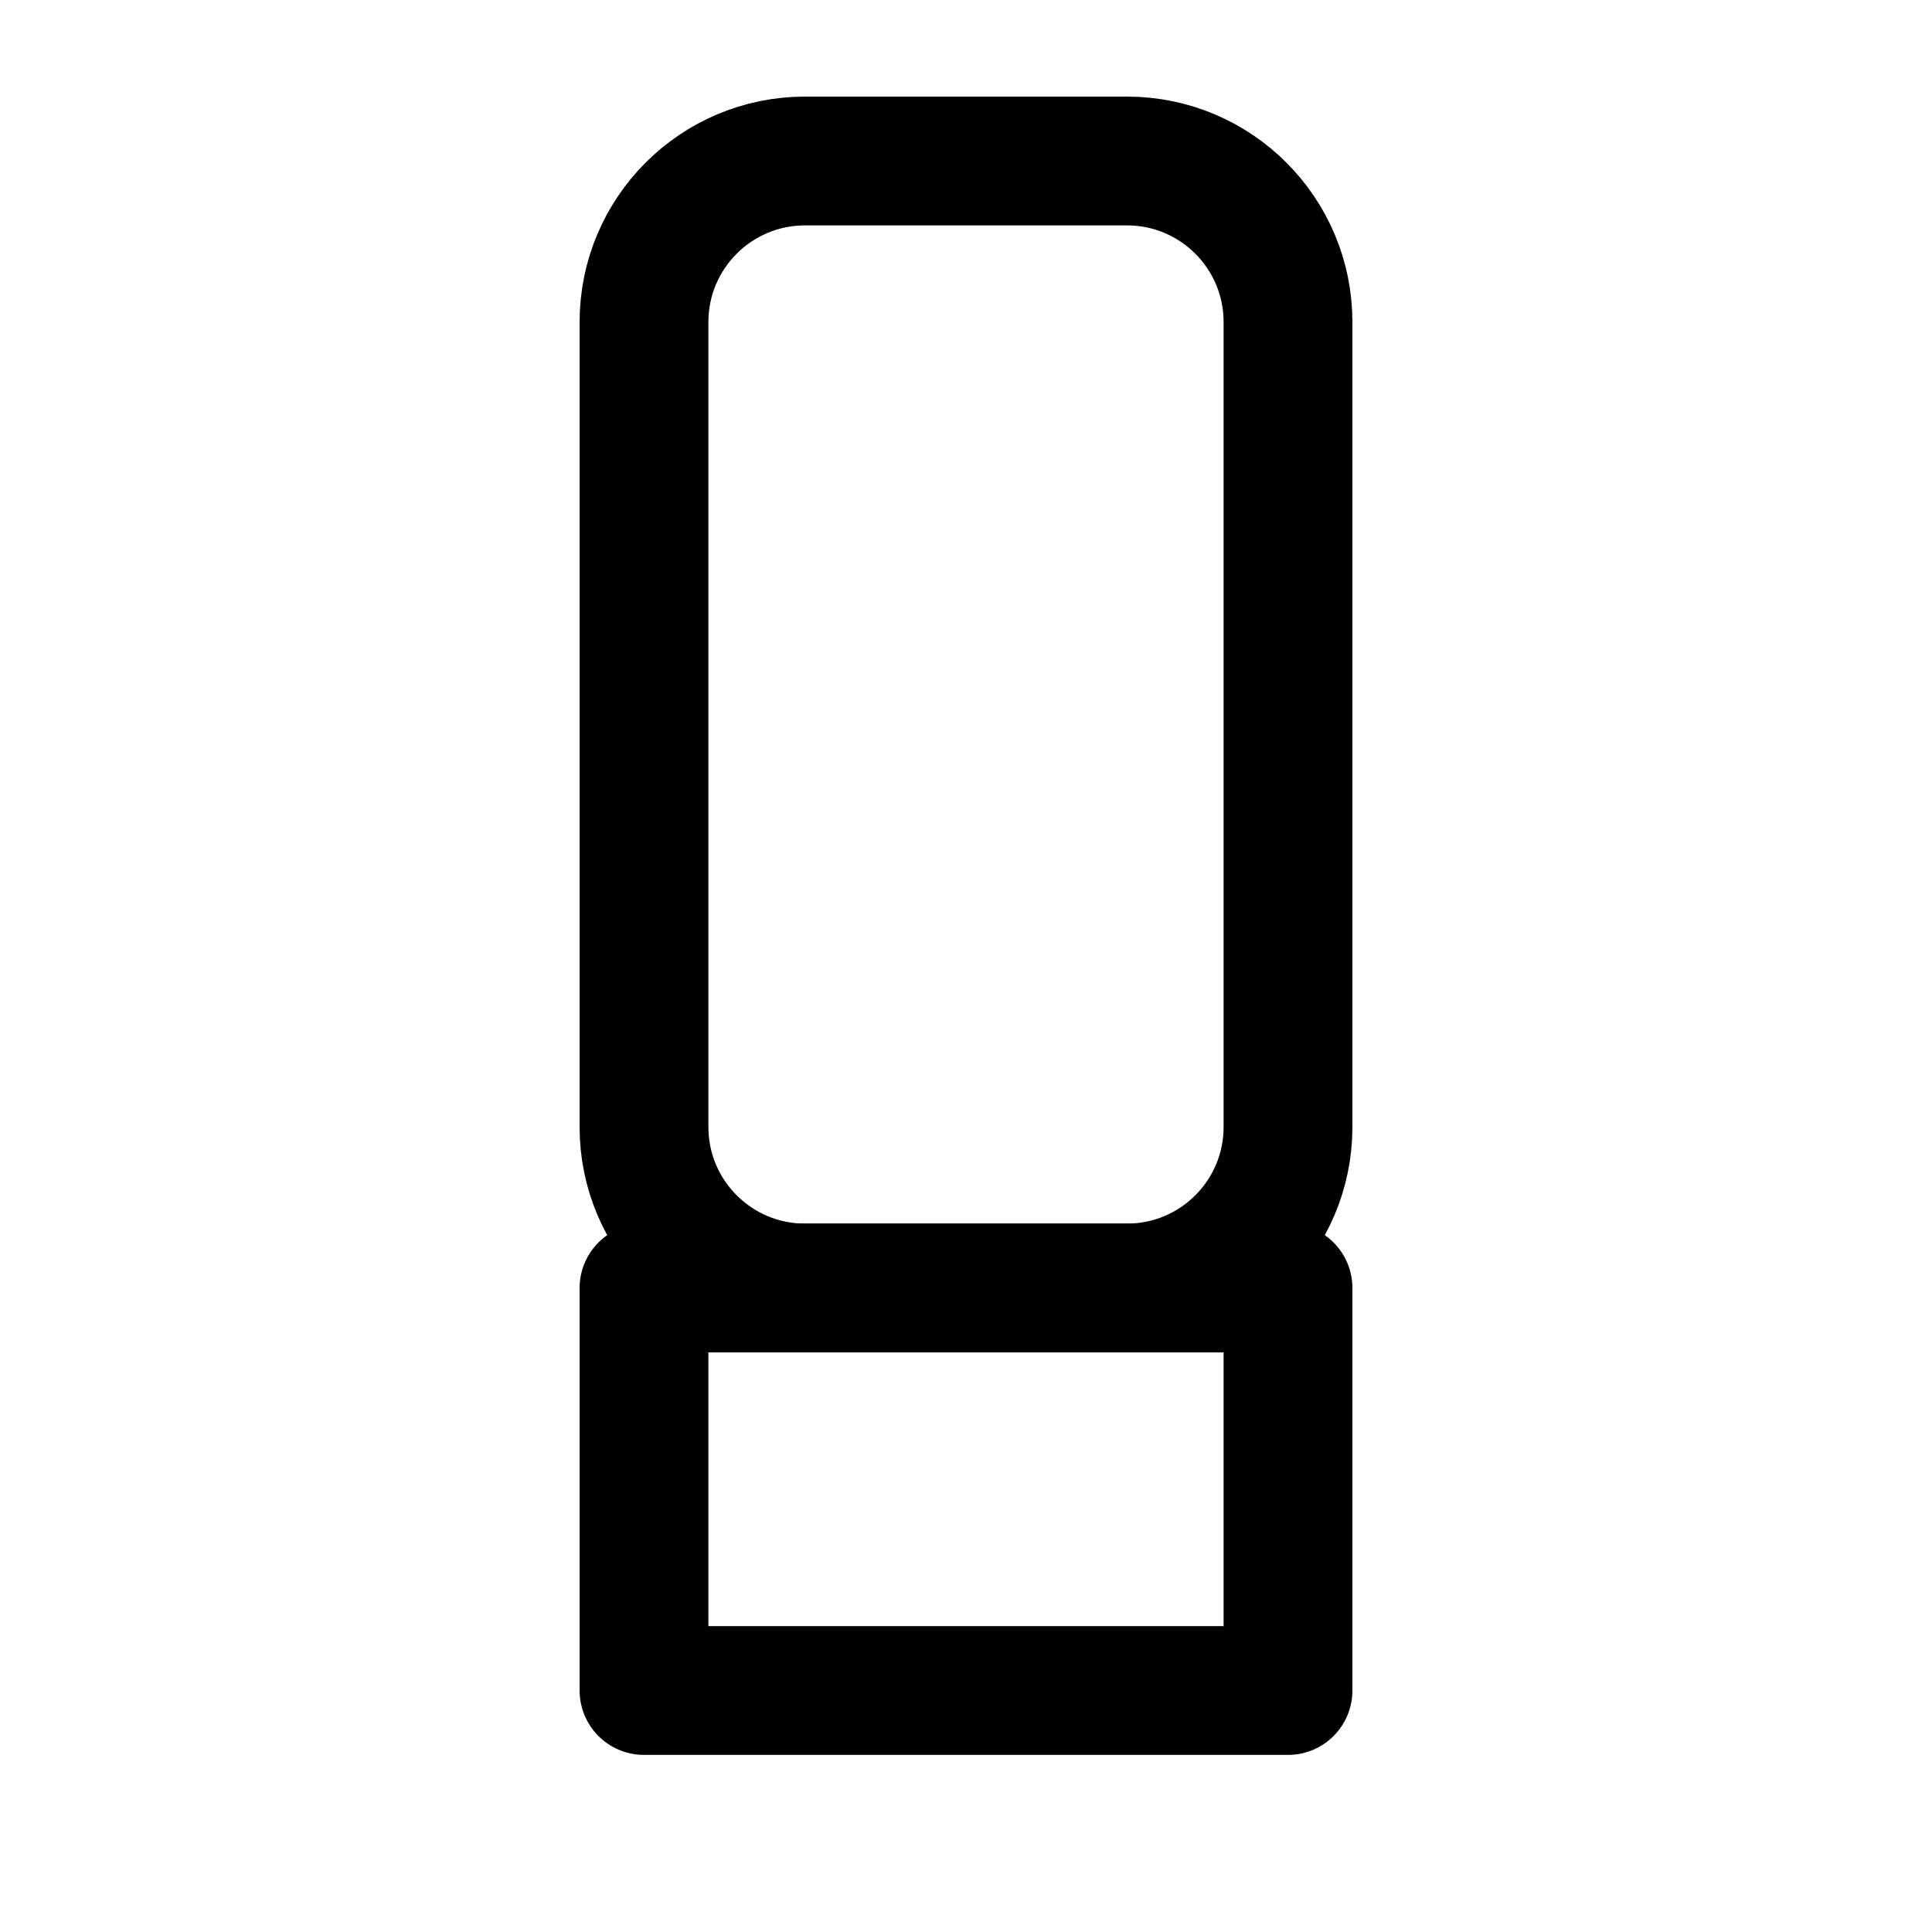
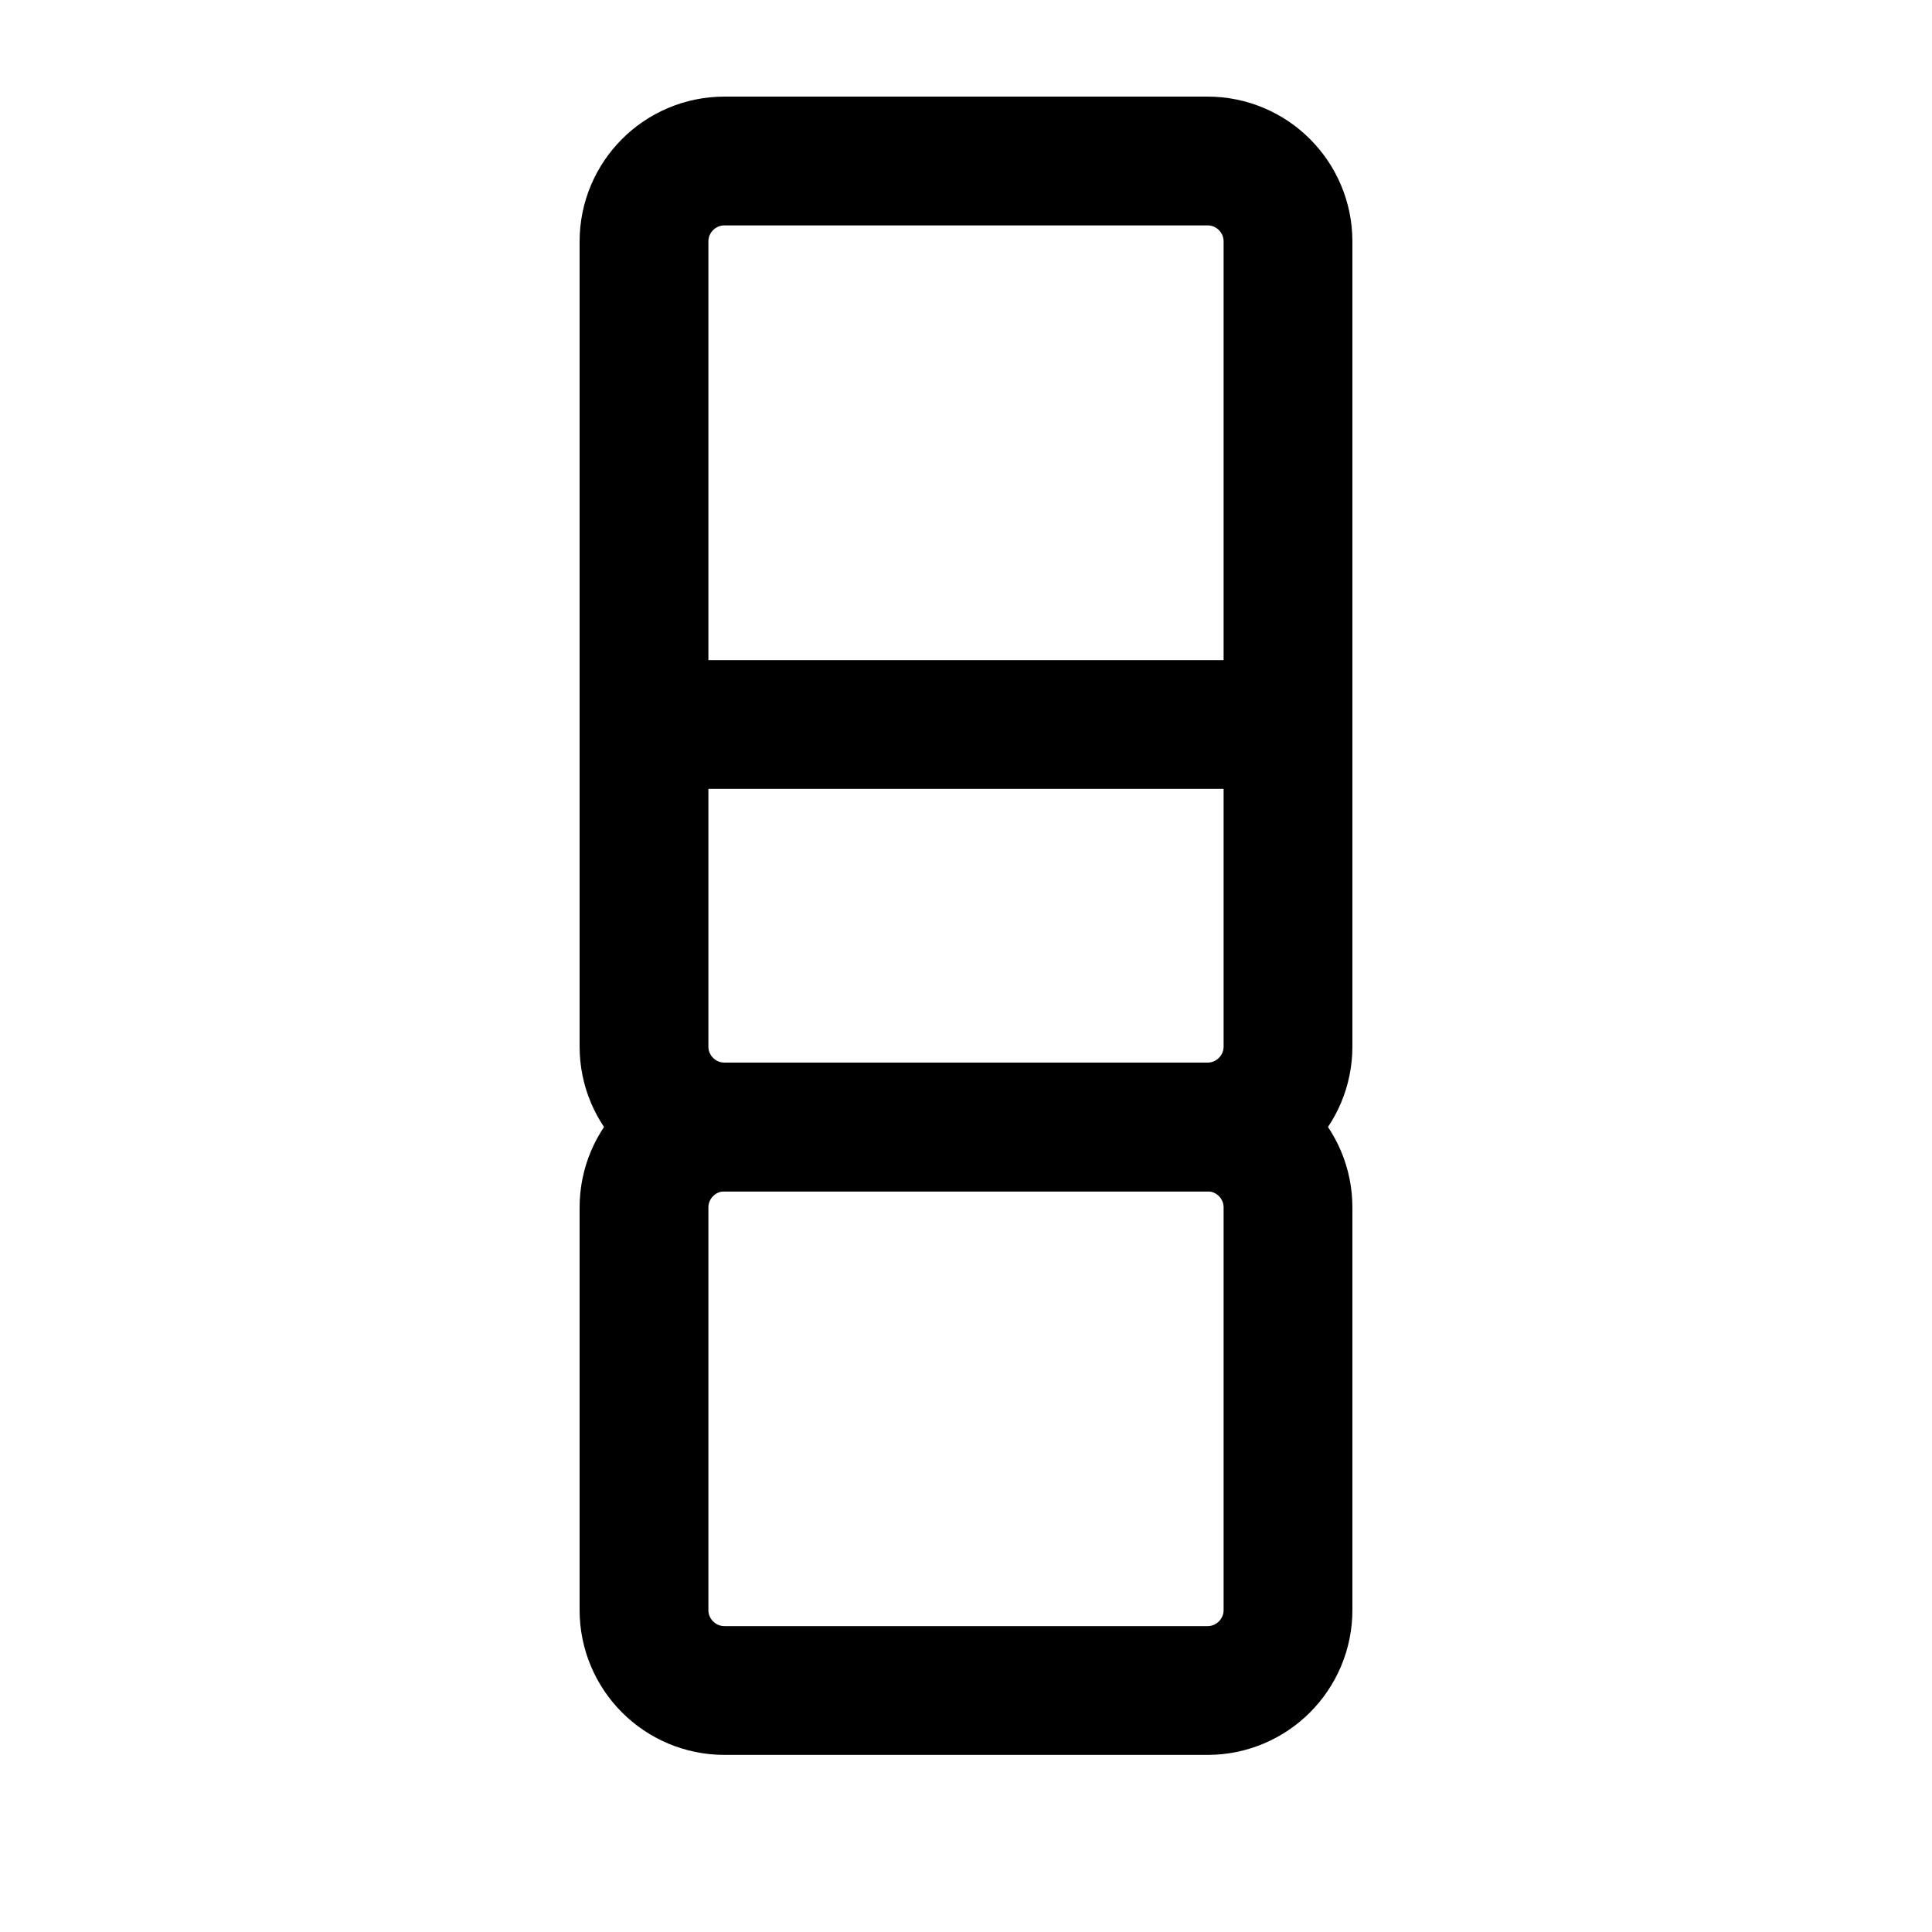
<svg xmlns="http://www.w3.org/2000/svg" viewBox="0 0 24 24" fill="none" stroke="currentColor" stroke-width="1.6" stroke-linecap="round" stroke-linejoin="round">
-   <rect x="8" y="2" width="8" height="14" rx="2" />
-   <rect x="8" y="16" width="8" height="5" />
+   <rect x="8" y="2" width="8" height="12" rx="1" />
+   <line x1="8" y1="9" x2="16" y2="9" />
+   <rect x="8" y="14" width="8" height="7" rx="1" />
</svg>
